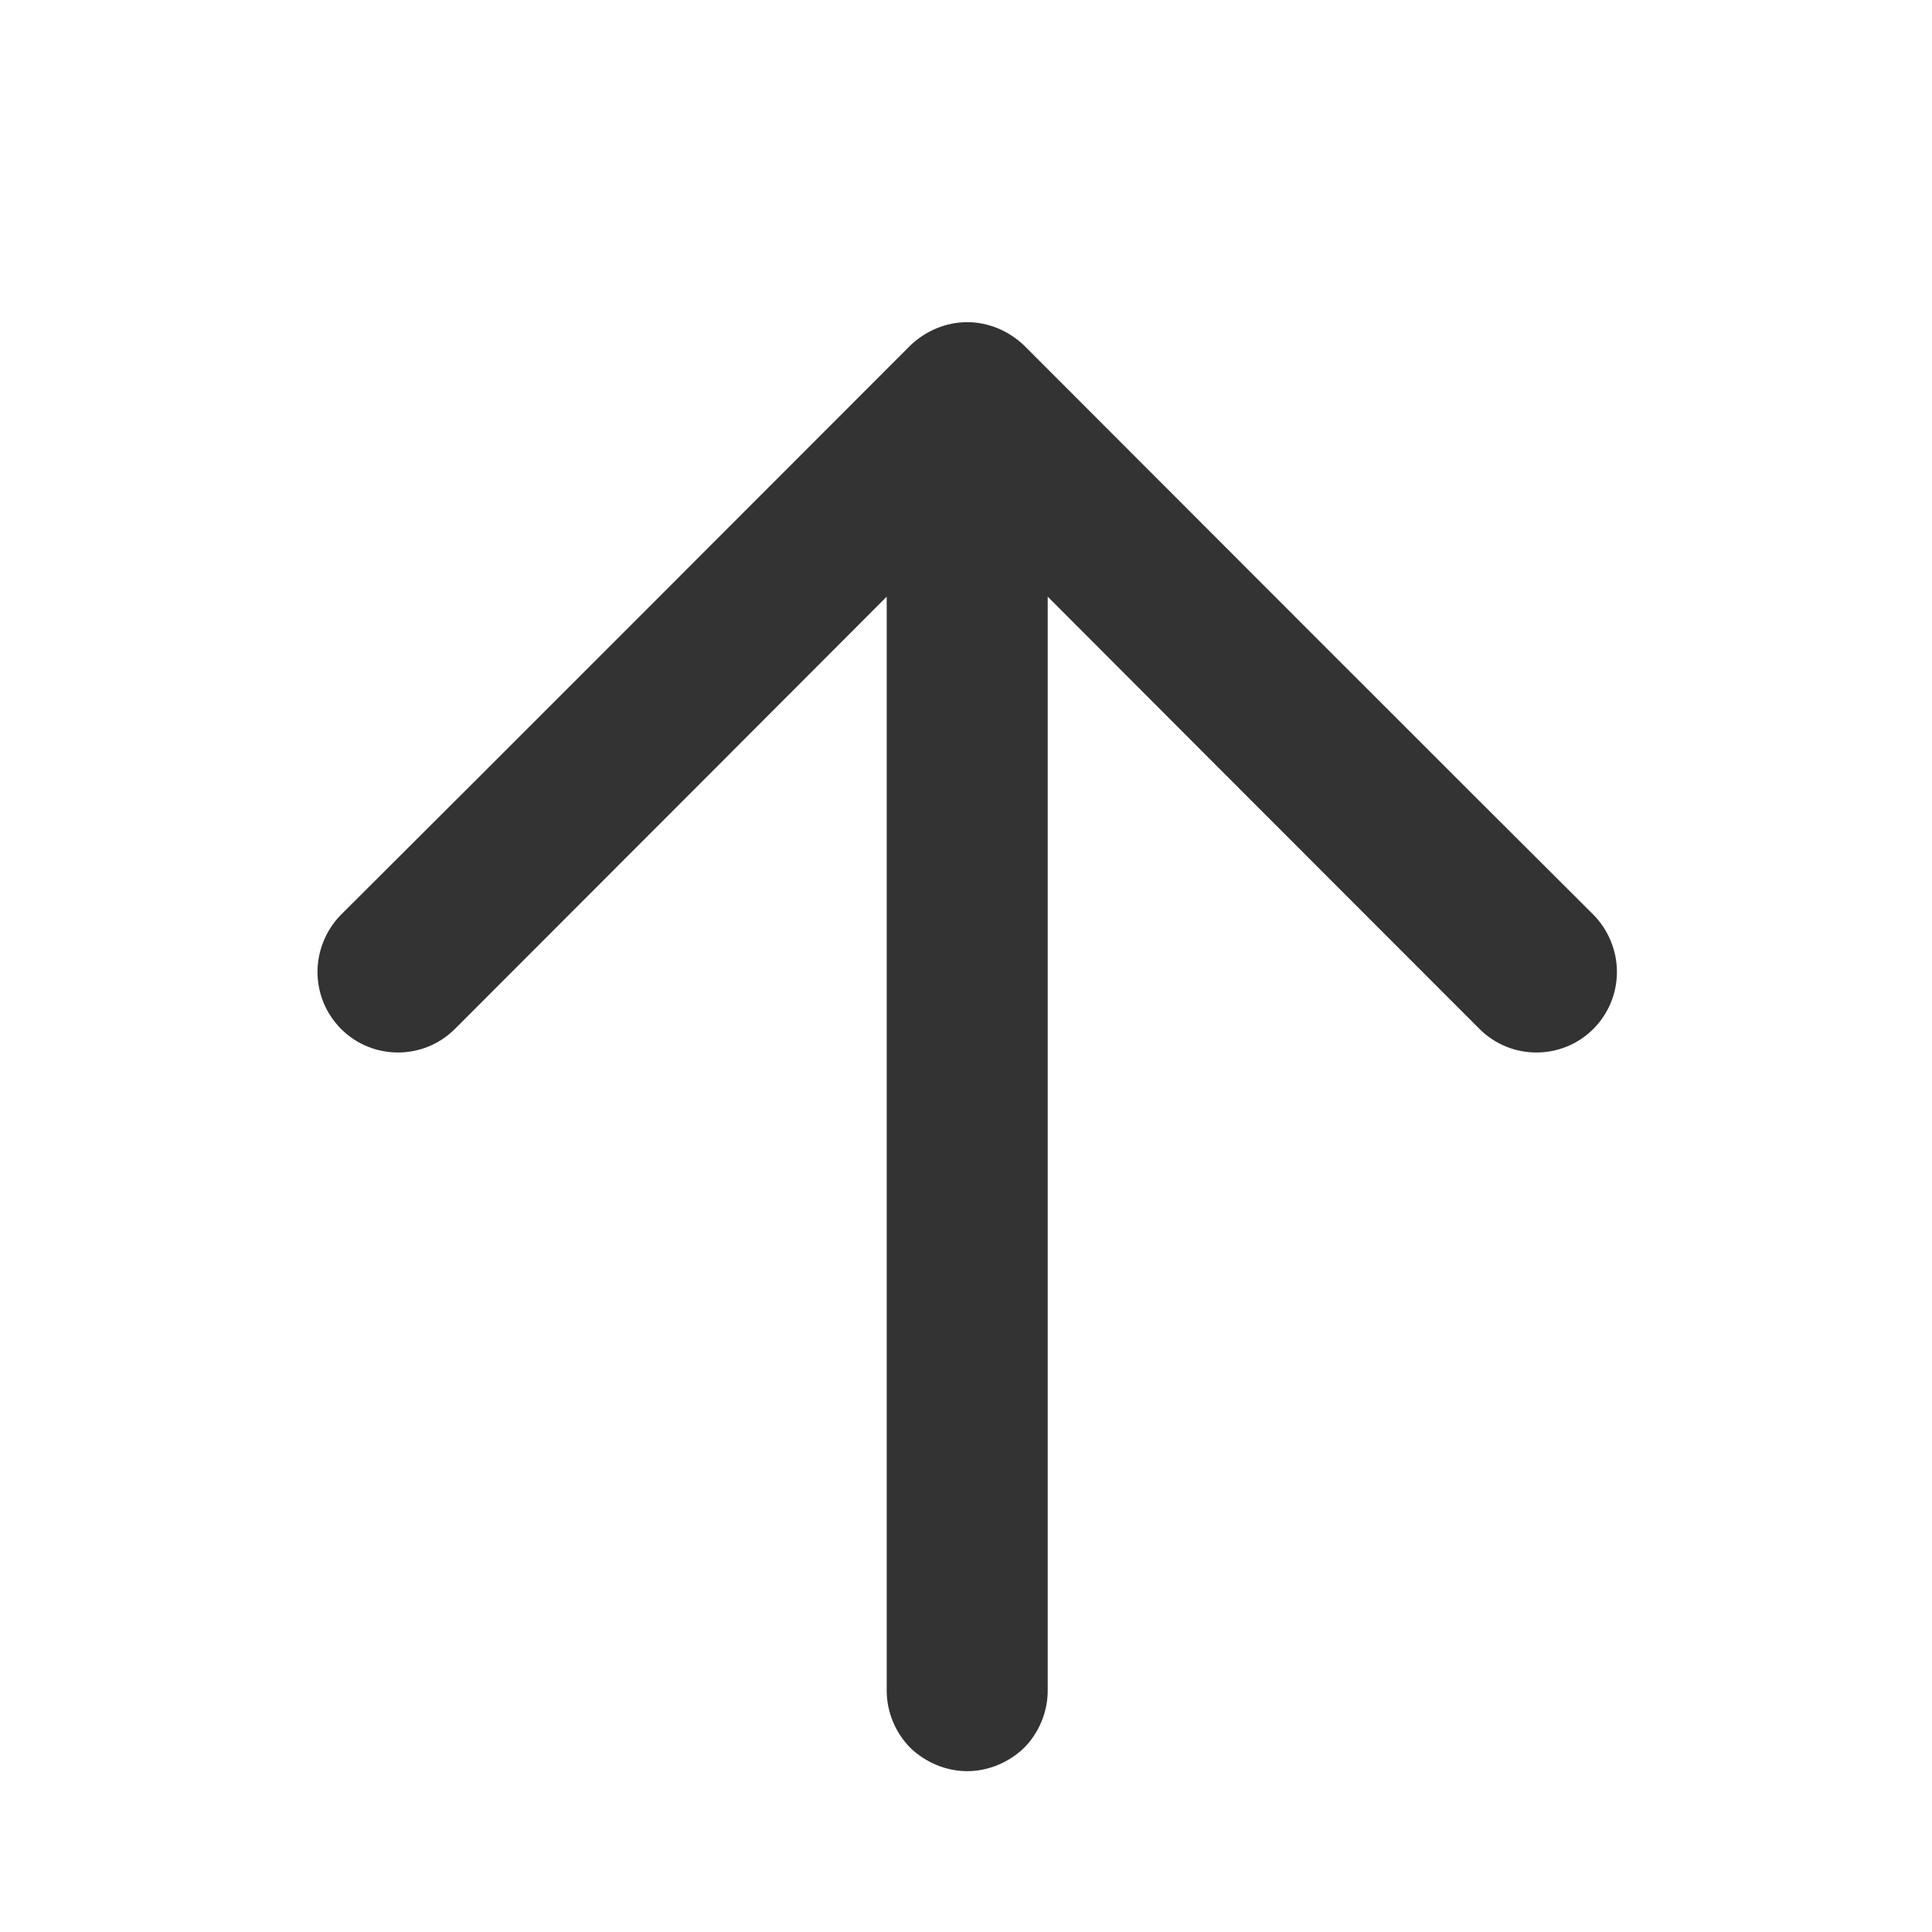
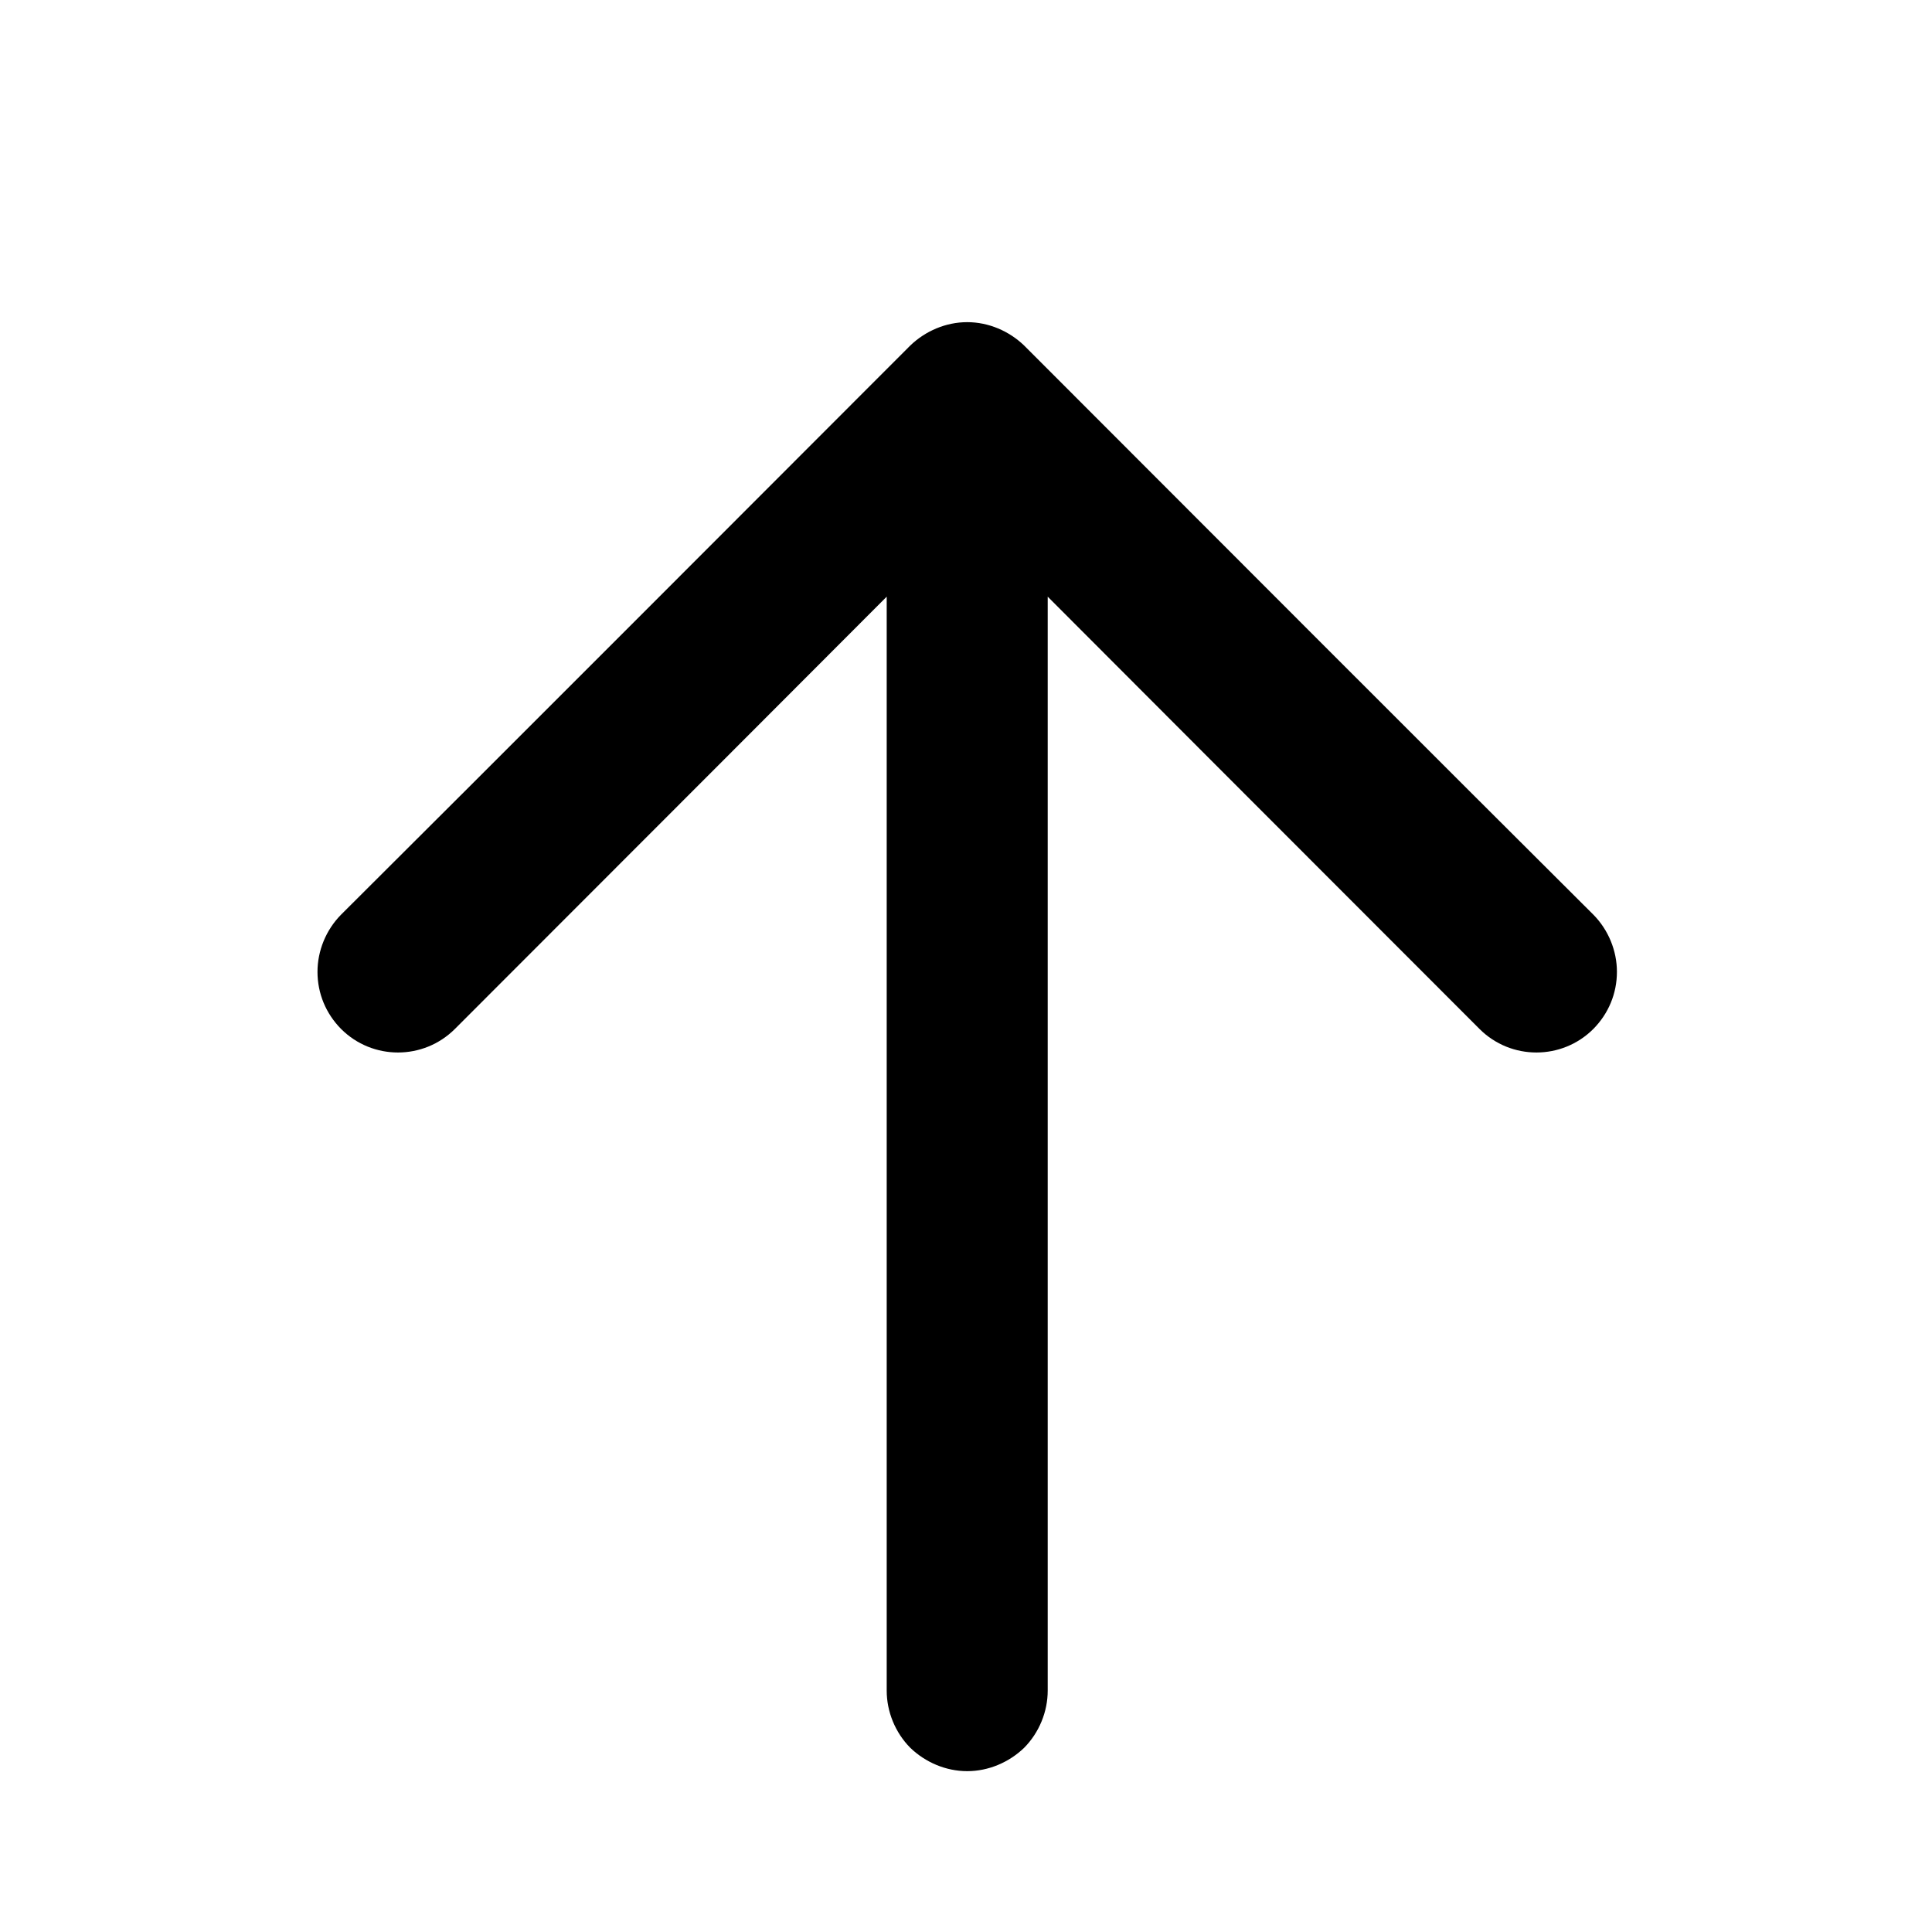
<svg xmlns="http://www.w3.org/2000/svg" width="24" height="24" viewBox="0 0 24 24" fill="none">
-   <path fill-rule="evenodd" clip-rule="evenodd" d="M13.015 7.412C13.015 7.412 16.778 11.182 18.379 12.782C18.769 13.172 19.403 13.172 19.793 12.782C19.981 12.592 20.086 12.342 20.086 12.072C20.086 11.812 19.981 11.552 19.793 11.362C18.195 9.772 14.32 5.892 12.722 4.292C12.535 4.112 12.28 4.002 12.015 4.002C11.75 4.002 11.495 4.112 11.308 4.292C9.71 5.892 5.835 9.772 4.237 11.362C4.049 11.552 3.944 11.812 3.944 12.072C3.944 12.342 4.049 12.592 4.237 12.782C4.627 13.172 5.26 13.172 5.651 12.782C7.252 11.182 11.015 7.412 11.015 7.412C11.015 7.412 11.015 17.712 11.015 21.002C11.015 21.262 11.12 21.522 11.308 21.712C11.495 21.892 11.75 22.002 12.015 22.002C12.28 22.002 12.535 21.892 12.722 21.712C12.91 21.522 13.015 21.262 13.015 21.002C13.015 17.712 13.015 7.412 13.015 7.412Z" fill="#333333" />
+   <path fill-rule="evenodd" clip-rule="evenodd" d="M13.015 7.412C13.015 7.412 16.778 11.182 18.379 12.782C18.769 13.172 19.403 13.172 19.793 12.782C19.981 12.592 20.086 12.342 20.086 12.072C20.086 11.812 19.981 11.552 19.793 11.362C18.195 9.772 14.32 5.892 12.722 4.292C12.535 4.112 12.28 4.002 12.015 4.002C11.75 4.002 11.495 4.112 11.308 4.292C9.71 5.892 5.835 9.772 4.237 11.362C4.049 11.552 3.944 11.812 3.944 12.072C3.944 12.342 4.049 12.592 4.237 12.782C4.627 13.172 5.26 13.172 5.651 12.782C7.252 11.182 11.015 7.412 11.015 7.412C11.015 7.412 11.015 17.712 11.015 21.002C11.015 21.262 11.12 21.522 11.308 21.712C11.495 21.892 11.75 22.002 12.015 22.002C12.28 22.002 12.535 21.892 12.722 21.712C12.91 21.522 13.015 21.262 13.015 21.002C13.015 17.712 13.015 7.412 13.015 7.412Z" fill="black" />
</svg>
